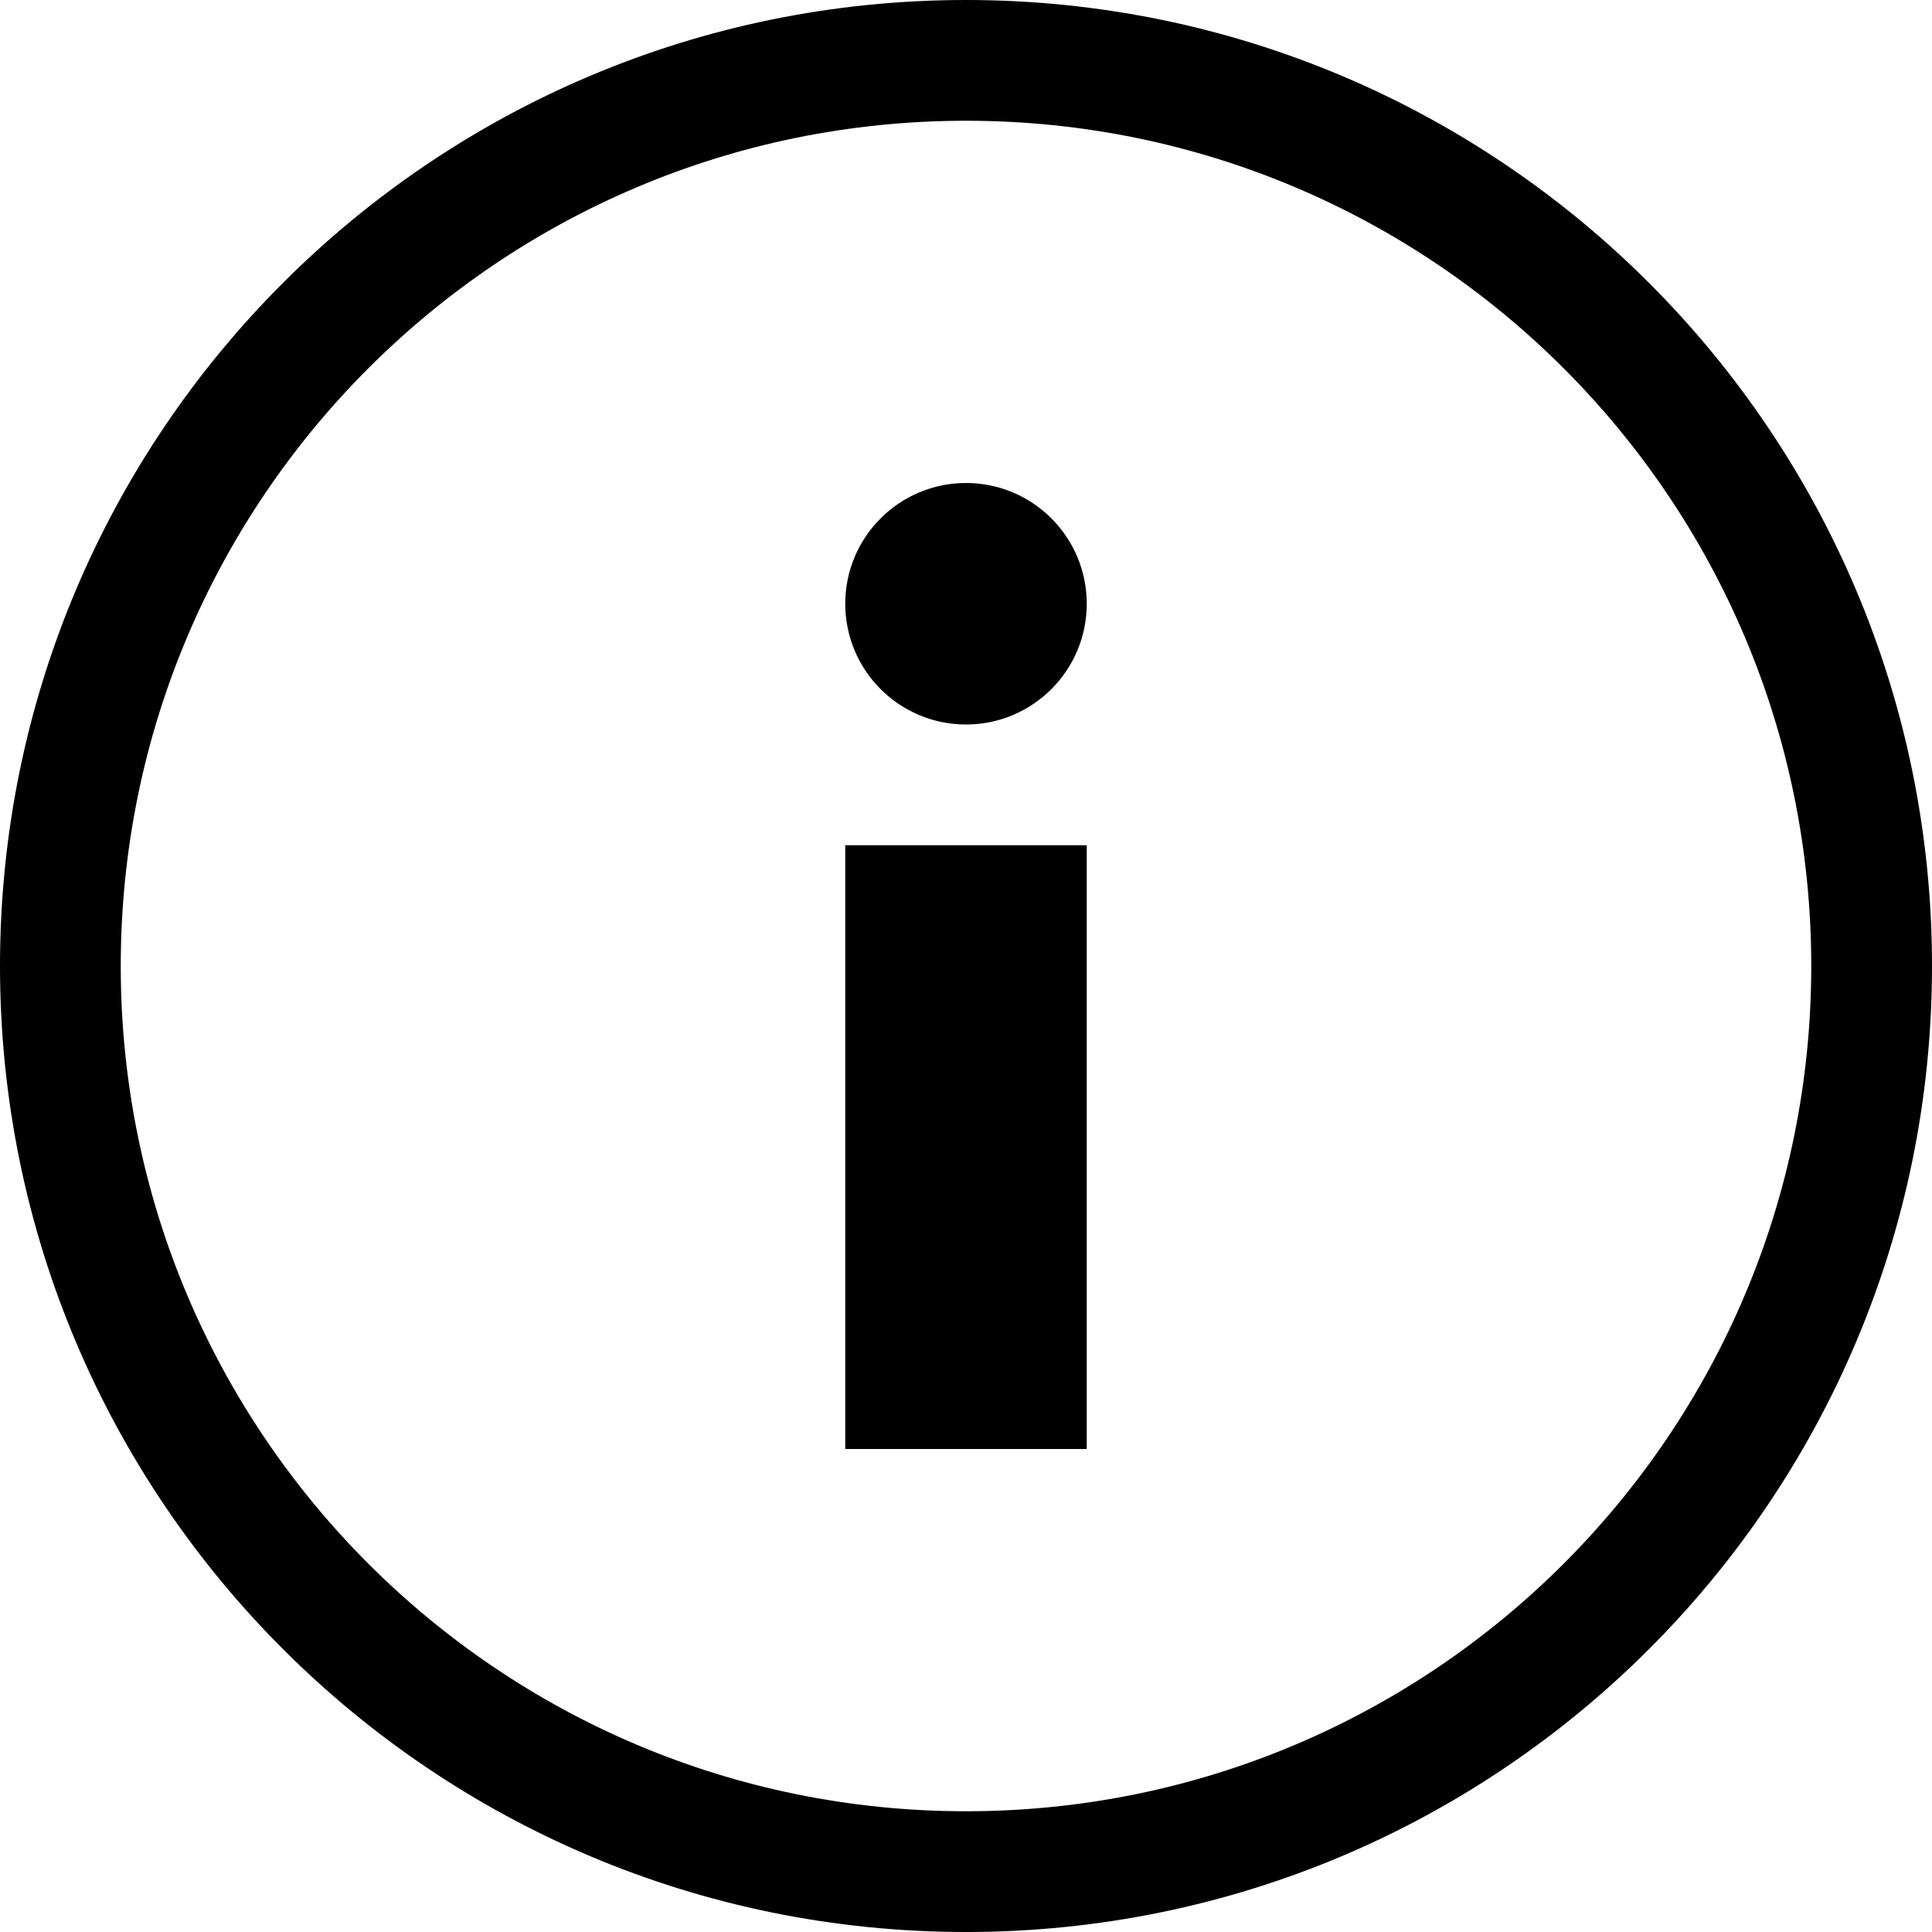
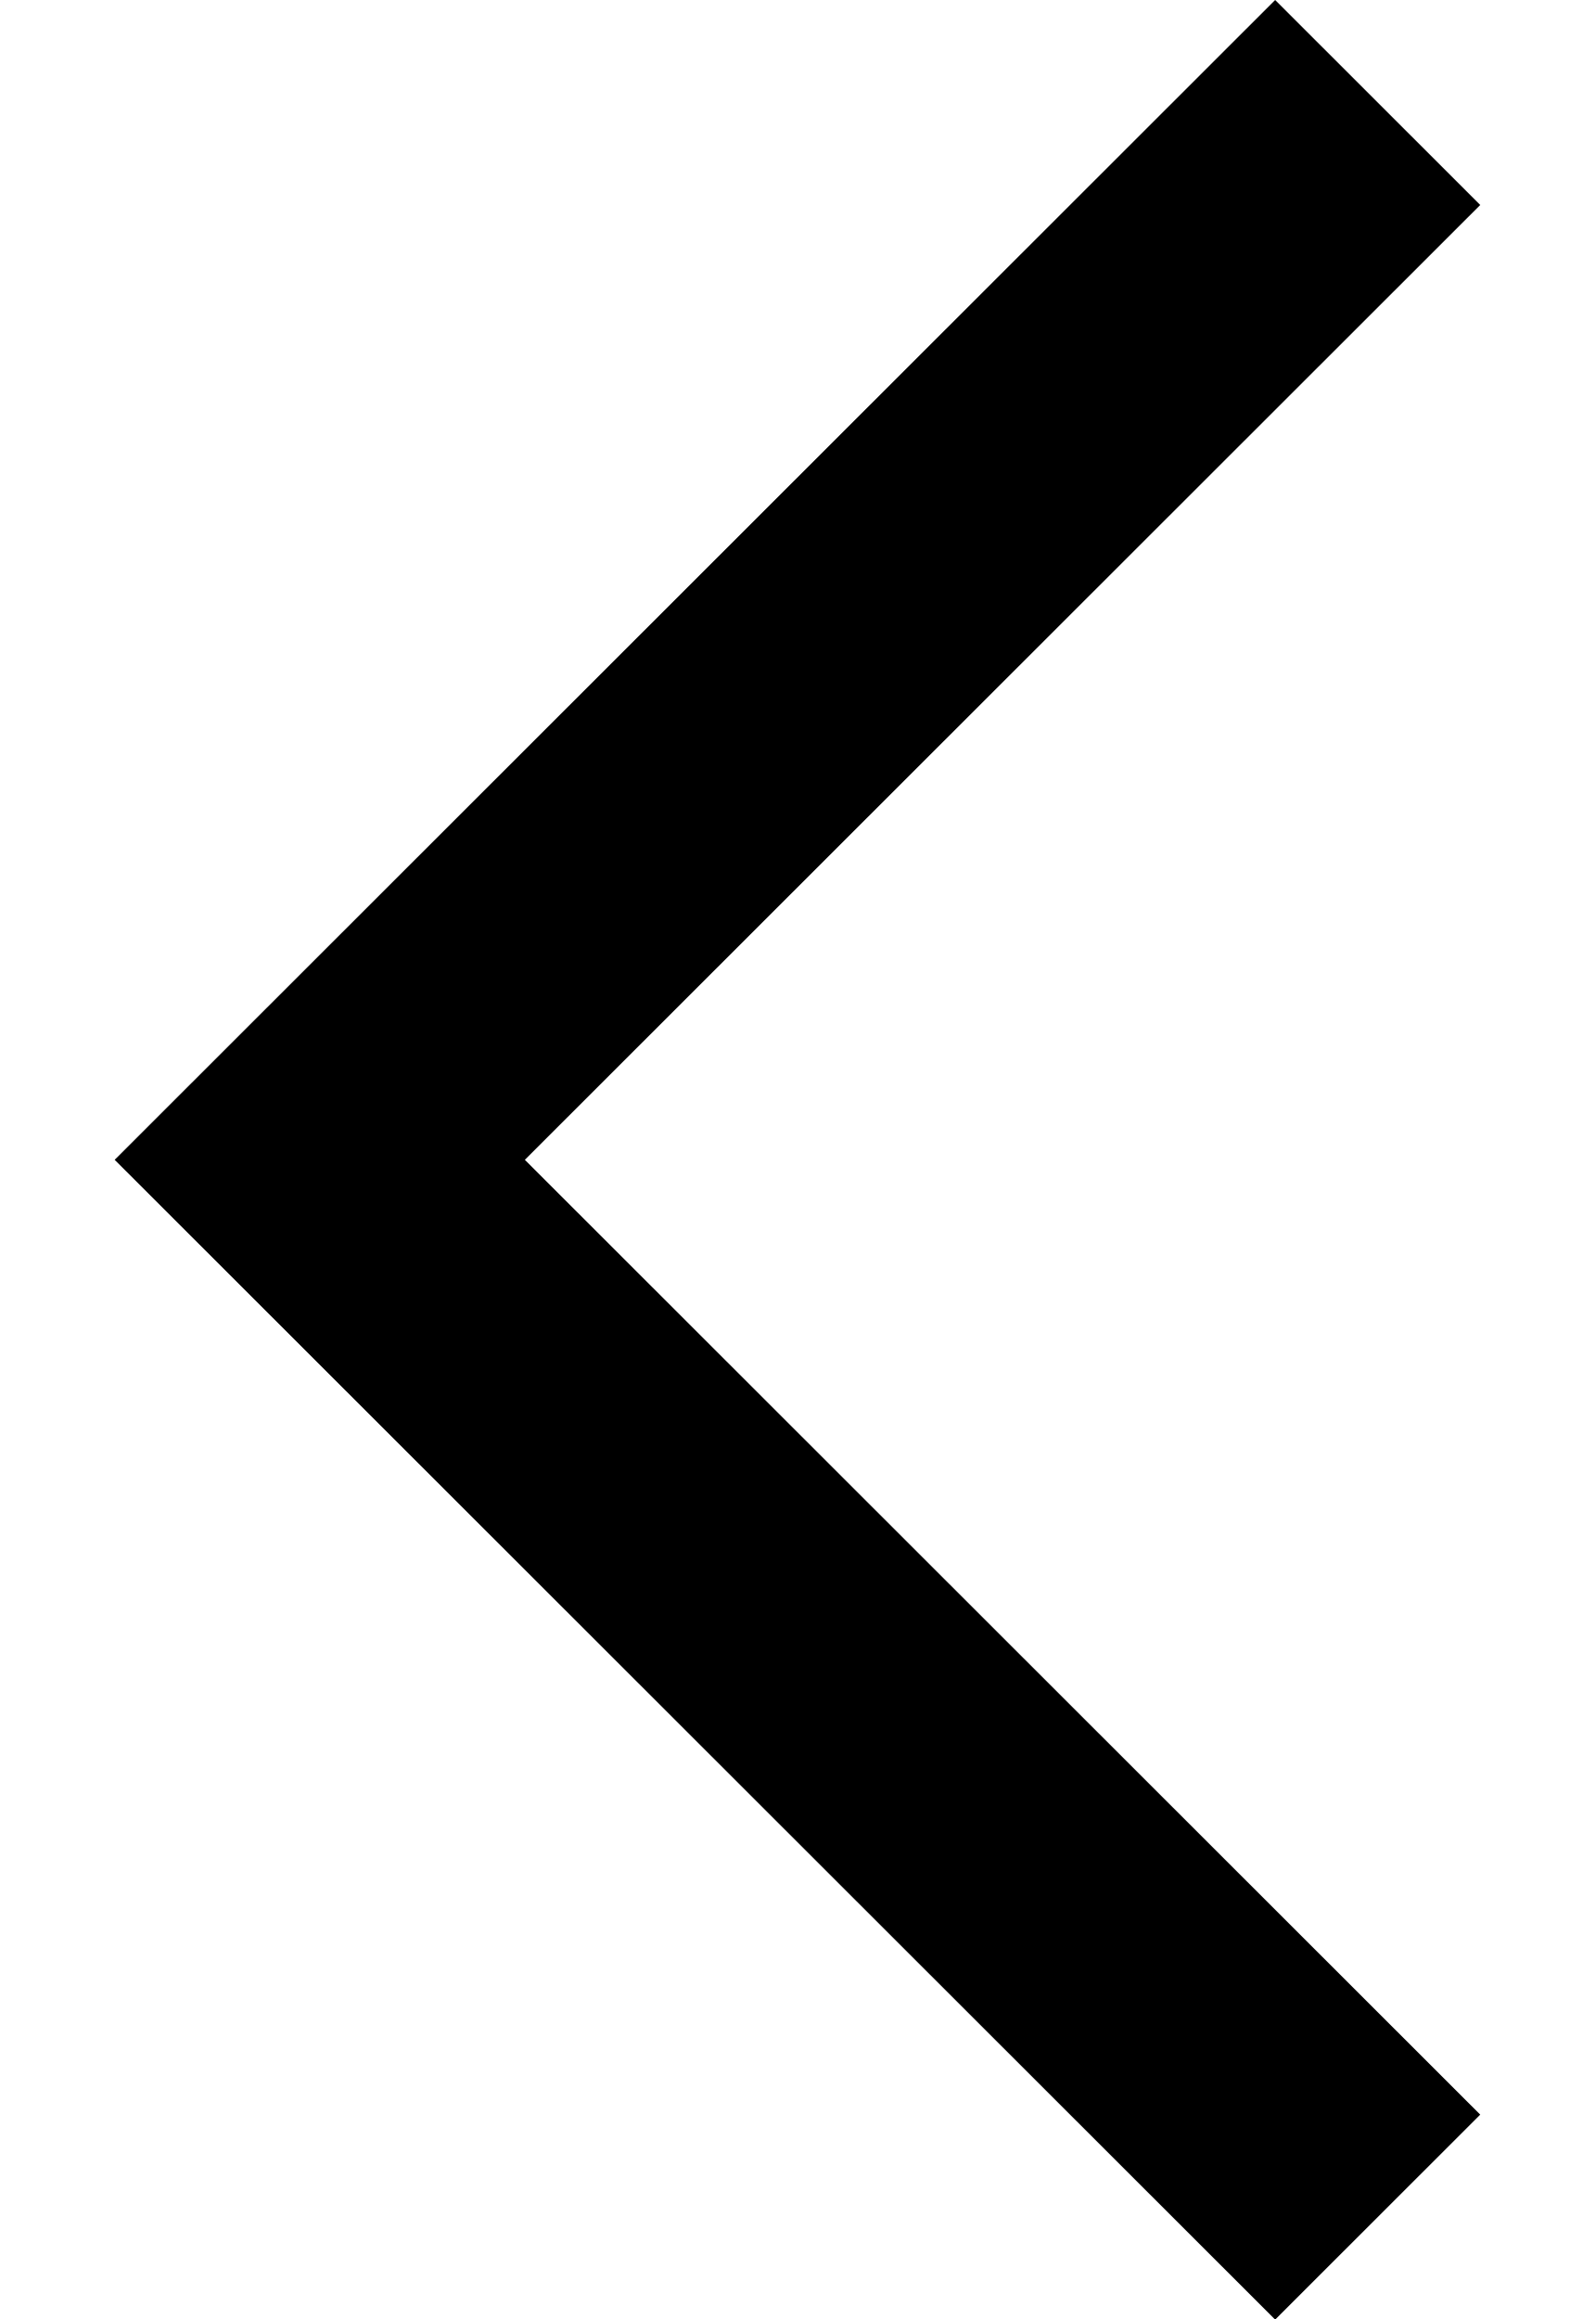
- <svg xmlns="http://www.w3.org/2000/svg" viewBox="0 0 200 200">
-   <path fill-rule="evenodd" d="M100 200A100 100 0 1 0 100 0a100 100 0 0 0 0 200Zm0 -12.5A87.5 87.5 0 1 0 100 12.5a87.5 87.5 0 0 0 0 175Zm-12.5 -37.5V87.5h25v62.5H87.5Zm12.5 -75a12.5 12.5 0 1 0 0 -25 12.5 12.5 0 0 0 0 25Z" />
+ <svg xmlns="http://www.w3.org/2000/svg" viewBox="0 0 300 436" version="1.1">
+   <g id="surface1">
+     <path style="" d="M 98.703 218.059 L 278.371 397.578 L 239.805 436.113 L 21.566 218.059 L 239.805 0 L 278.371 38.539 Z M 98.703 218.059 " />
+   </g>
</svg>
